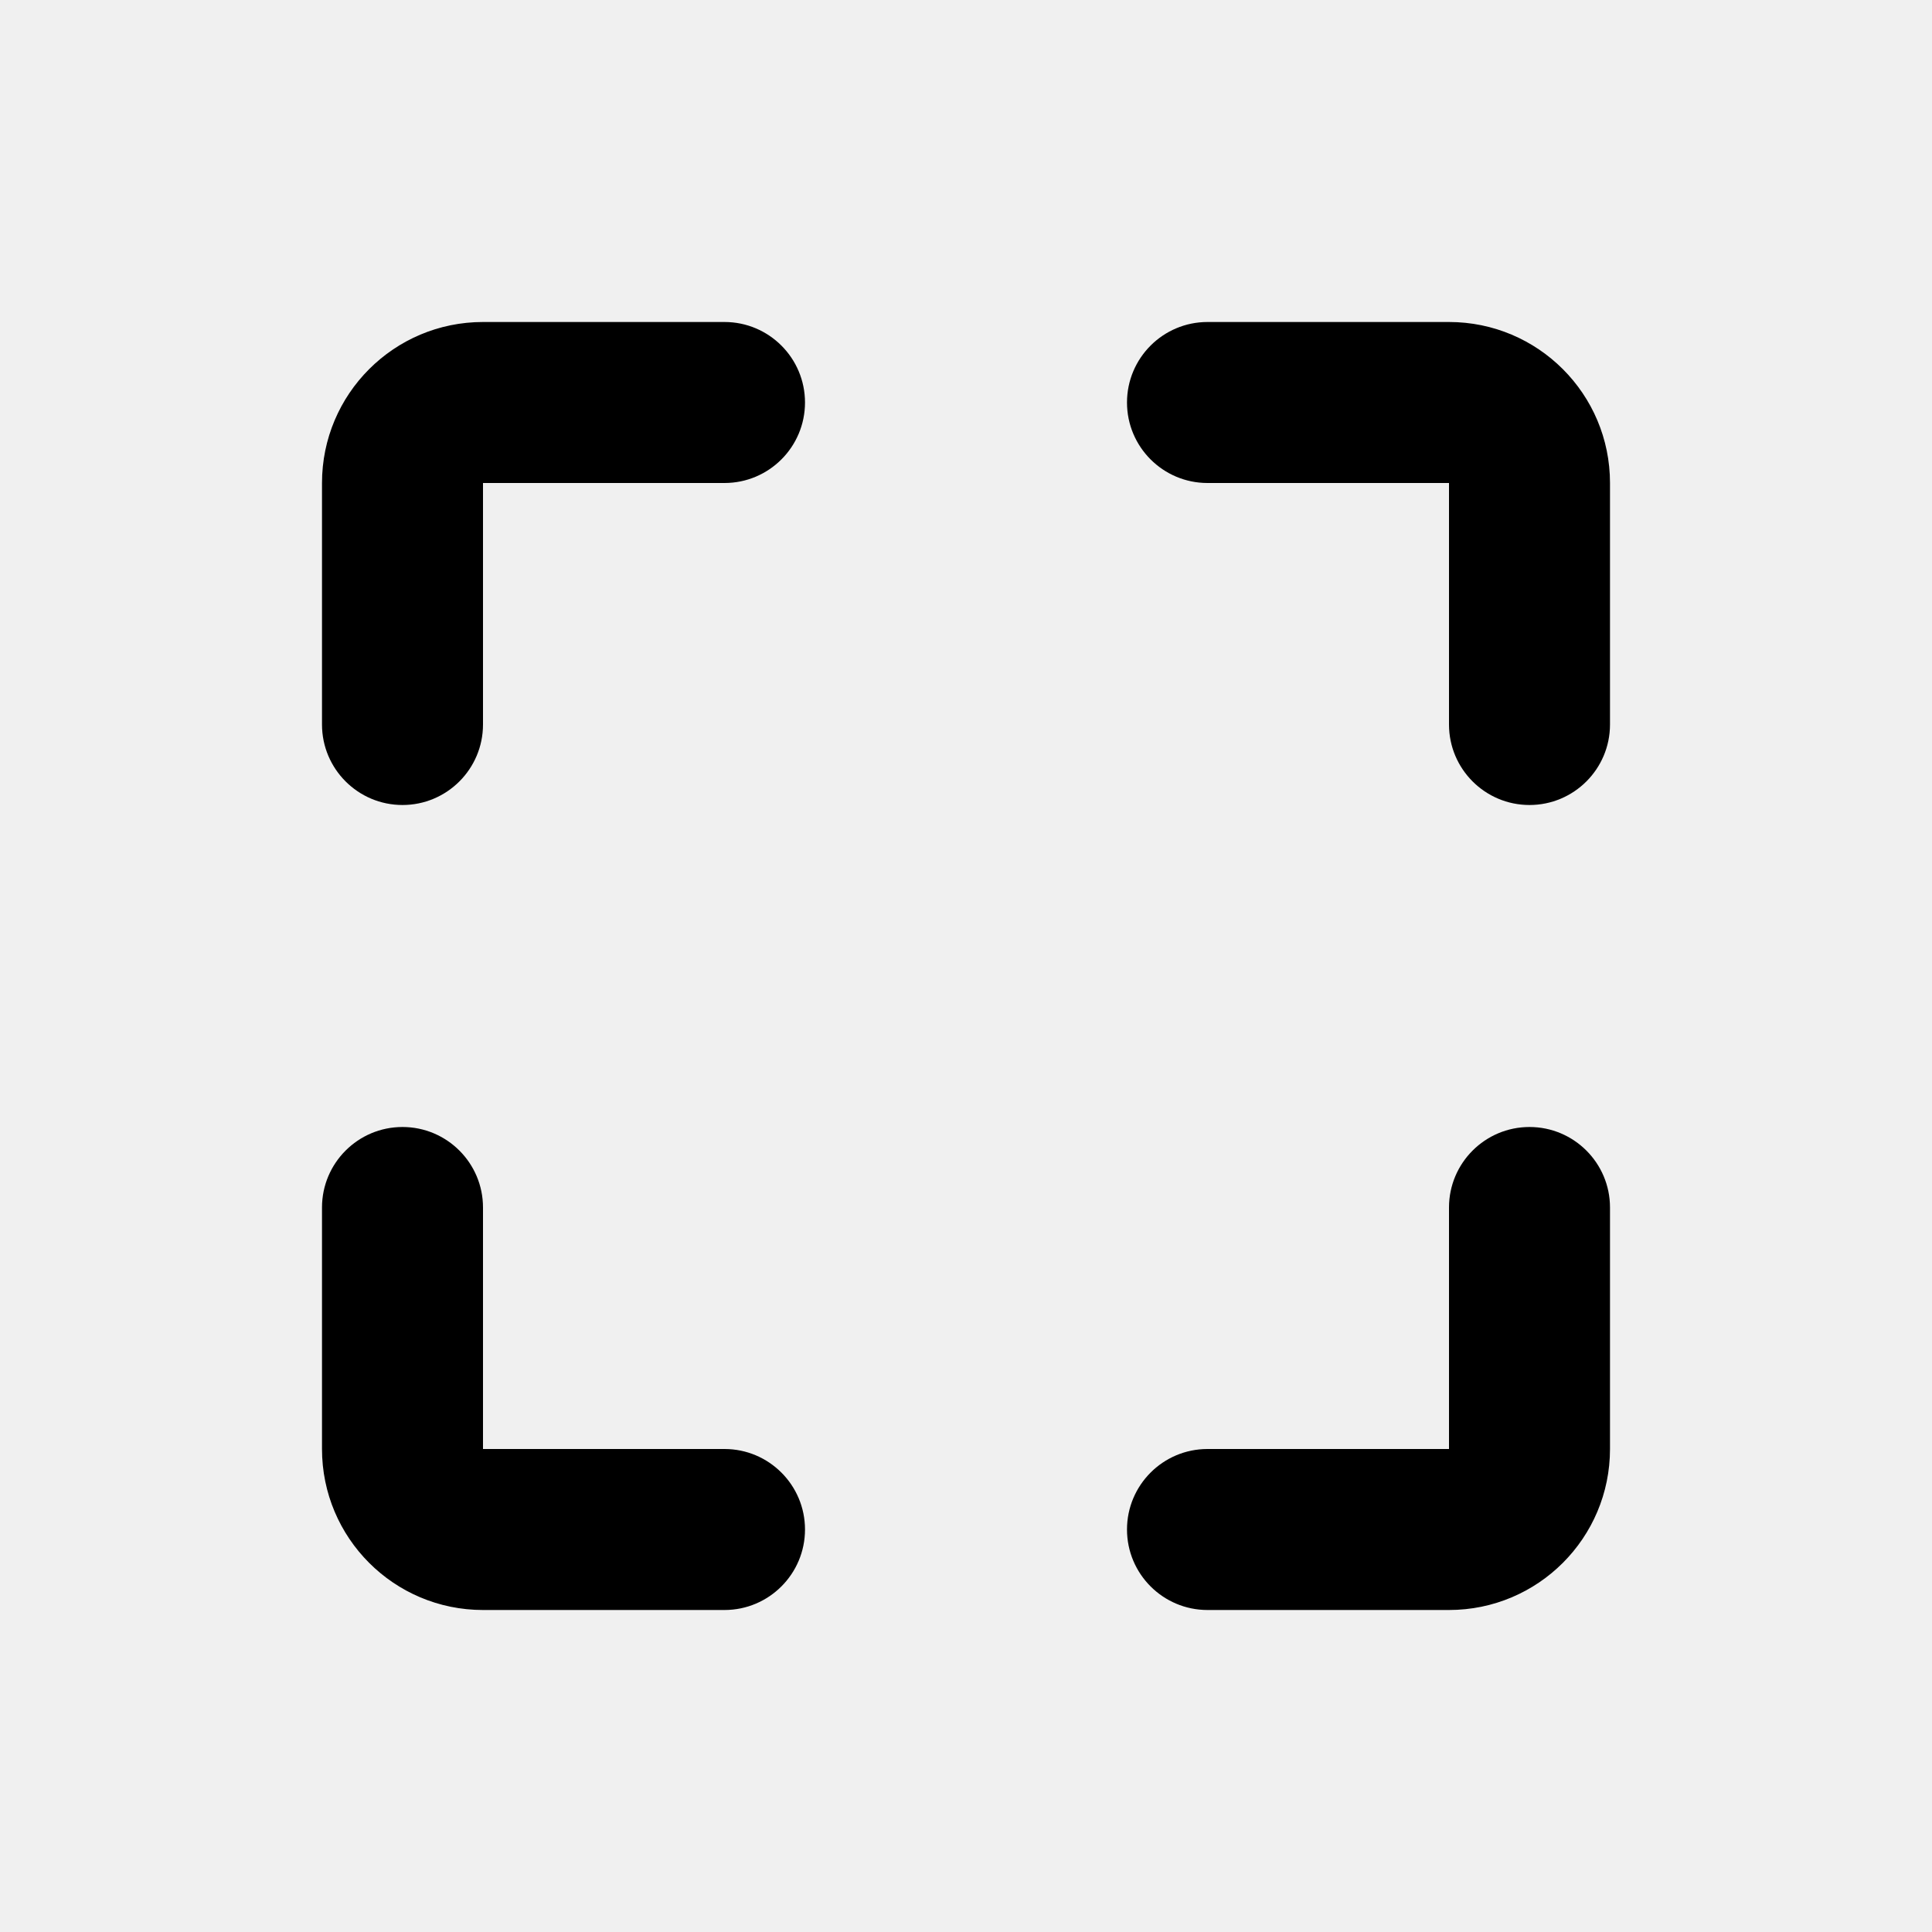
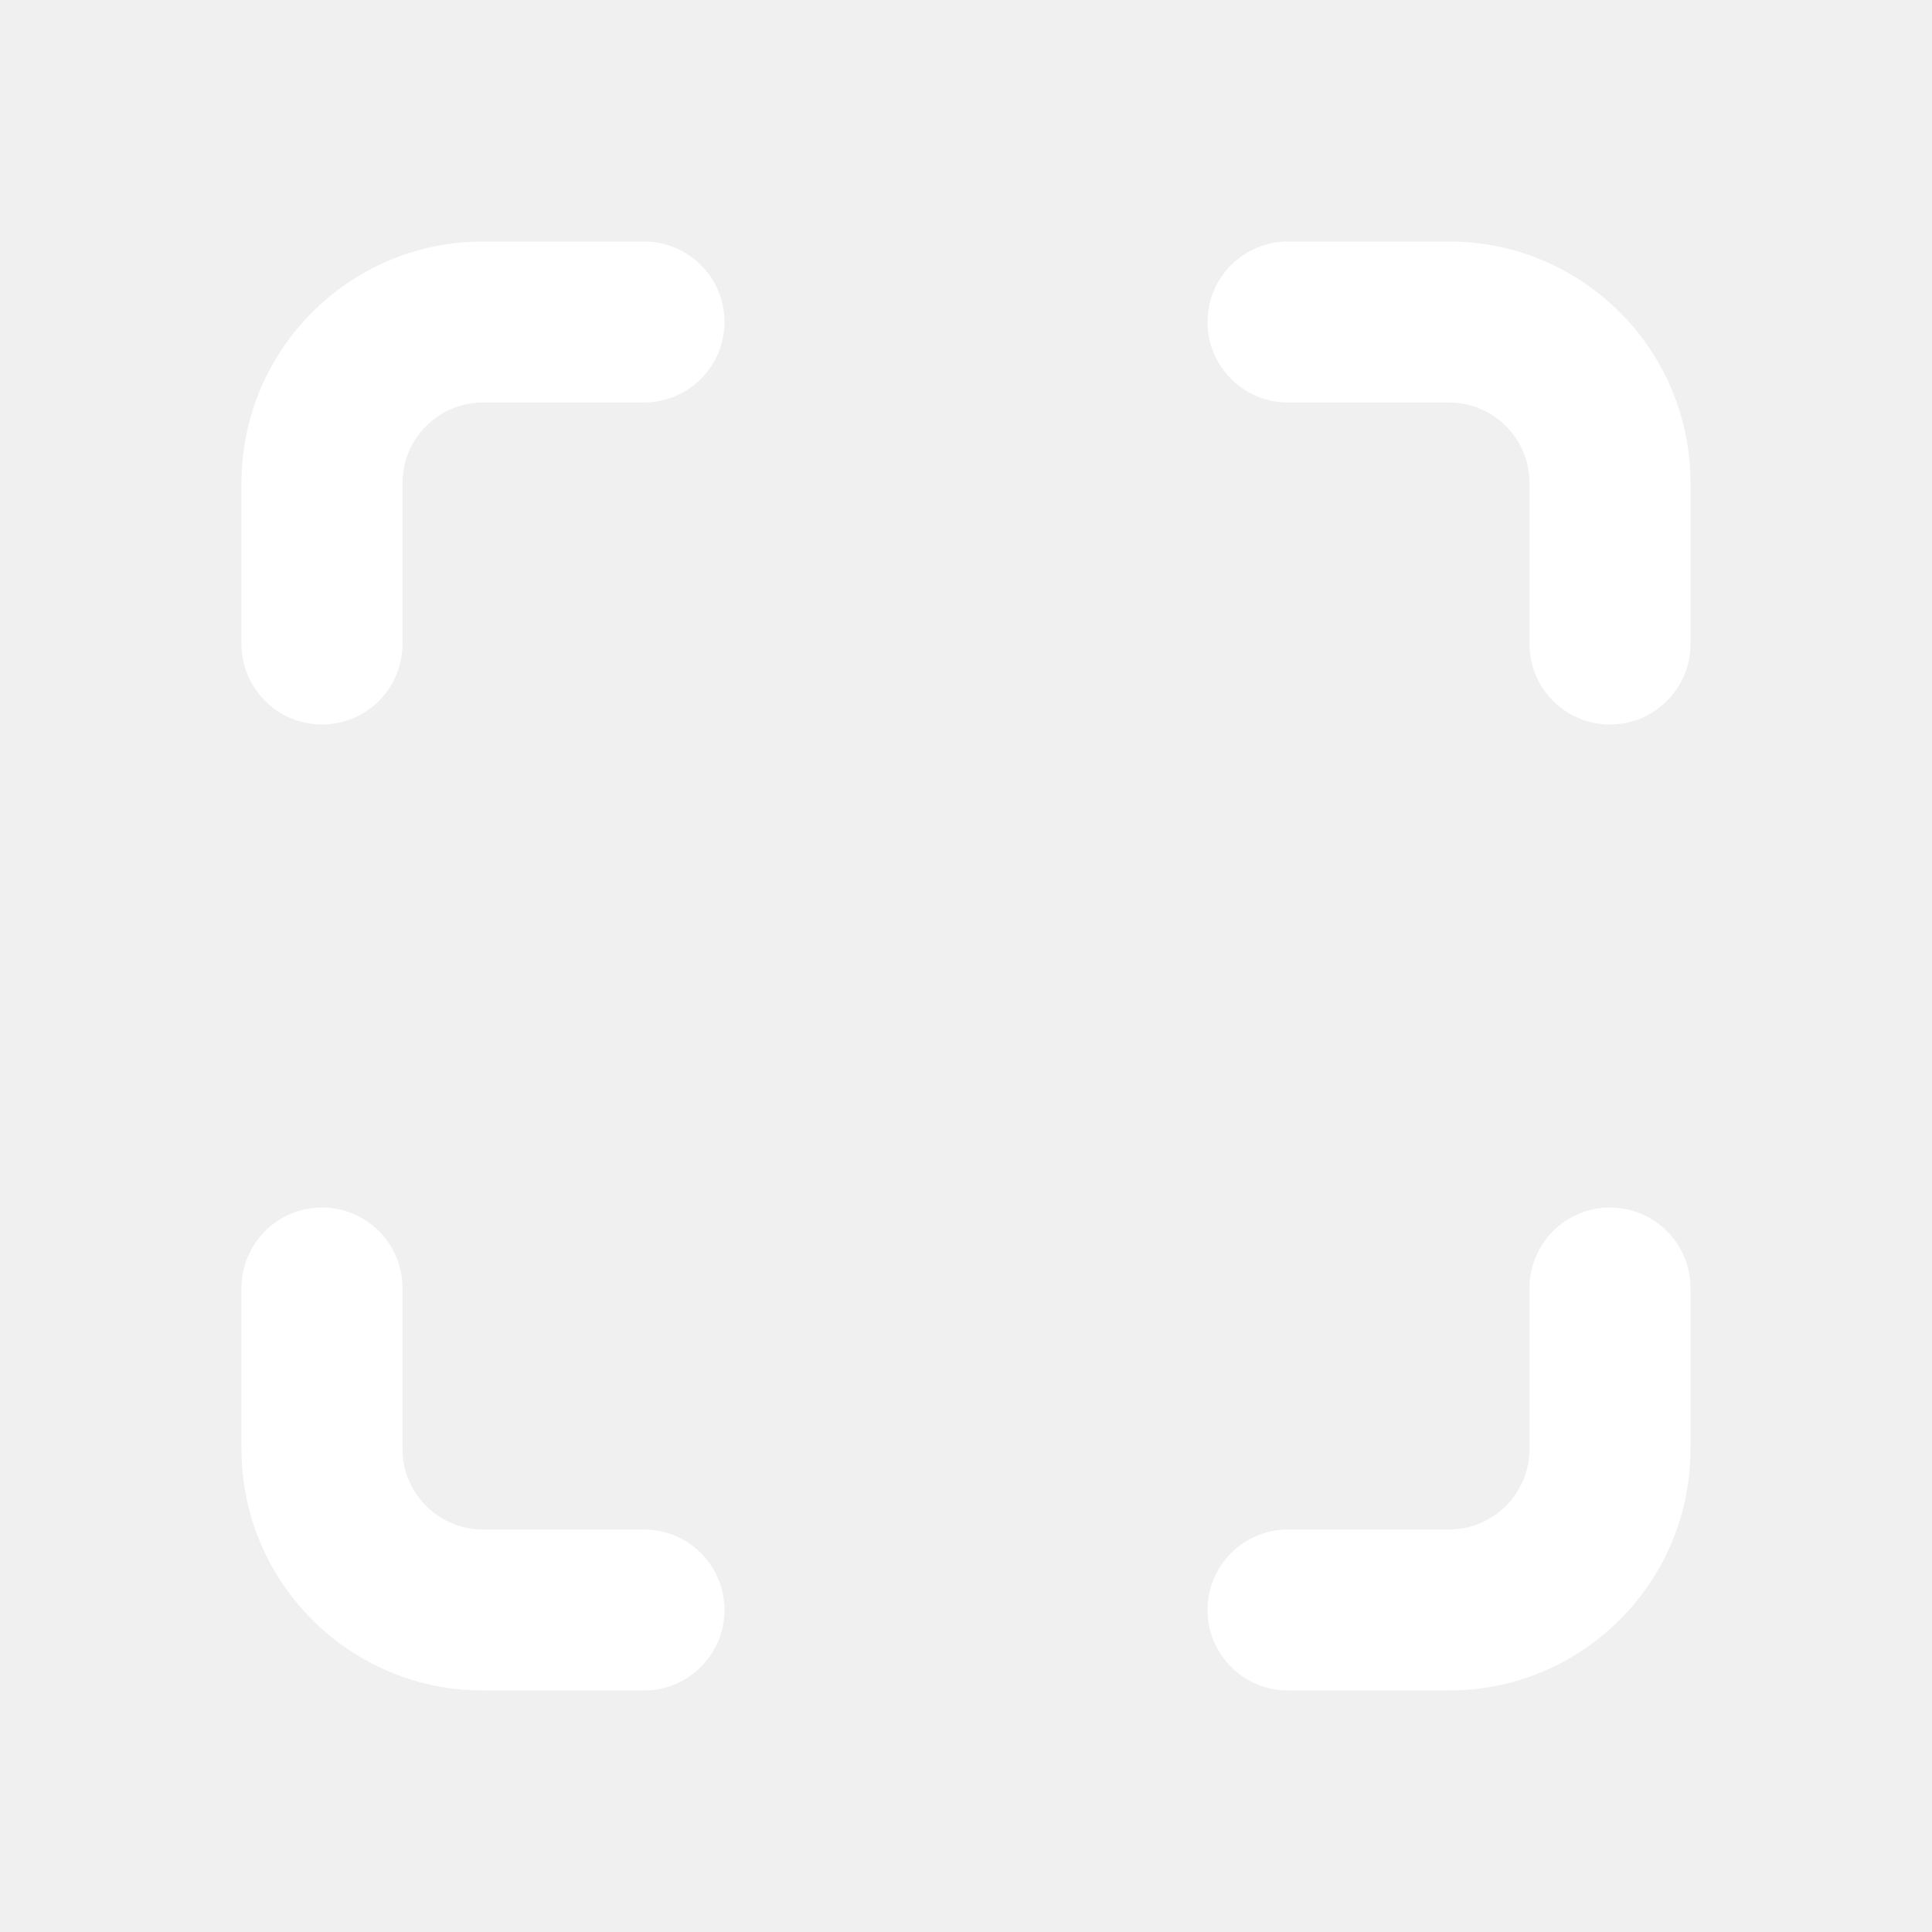
<svg xmlns="http://www.w3.org/2000/svg" width="24" height="24" viewBox="0 0 24 24" fill="none">
-   <path fill-rule="evenodd" clip-rule="evenodd" d="M6 4C4.895 4 4 4.895 4 6V9C4 9.552 4.448 10 5 10C5.552 10 6 9.552 6 9V6H9C9.552 6 10 5.552 10 5C10 4.448 9.552 4 9 4H6ZM6 15C6 14.448 5.552 14 5 14C4.448 14 4 14.448 4 15V18C4 19.105 4.895 20 6 20H9C9.552 20 10 19.552 10 19C10 18.448 9.552 18 9 18H6V15ZM14 5C14 4.448 14.448 4 15 4H18C19.105 4 20 4.895 20 6V9C20 9.552 19.552 10 19 10C18.448 10 18 9.552 18 9V6H15C14.448 6 14 5.552 14 5ZM20 15C20 14.448 19.552 14 19 14C18.448 14 18 14.448 18 15V18H15C14.448 18 14 18.448 14 19C14 19.552 14.448 20 15 20H18C19.105 20 20 19.105 20 18V15Z" fill="black" />
+   <path fill-rule="evenodd" clip-rule="evenodd" d="M6 5C5.448 5 5 5.448 5 6V8C5 8.552 4.552 9 4 9C3.448 9 3 8.552 3 8V6C3 4.343 4.343 3 6 3H8C8.552 3 9 3.448 9 4C9 4.552 8.552 5 8 5H6Z" fill="white" />
+   <path fill-rule="evenodd" clip-rule="evenodd" d="M5 18C5 18.552 5.448 19 6 19H8C8.552 19 9 19.448 9 20C9 20.552 8.552 21 8 21H6C4.343 21 3 19.657 3 18V16C3 15.448 3.448 15 4 15C4.552 15 5 15.448 5 16V18Z" fill="white" />
+   <path fill-rule="evenodd" clip-rule="evenodd" d="M19 6C19 5.448 18.552 5 18 5H16C15.448 5 15 4.552 15 4C15 3.448 15.448 3 16 3L18 3C19.657 3 21 4.343 21 6V8C21 8.552 20.552 9 20 9C19.448 9 19 8.552 19 8V6Z" fill="white" />
+   <path fill-rule="evenodd" clip-rule="evenodd" d="M18 19C18.552 19 19 18.552 19 18V16C19 15.448 19.448 15 20 15C20.552 15 21 15.448 21 16V18C21 19.657 19.657 21 18 21H16C15.448 21 15 20.552 15 20C15 19.448 15.448 19 16 19H18Z" fill="white" />
</svg>
